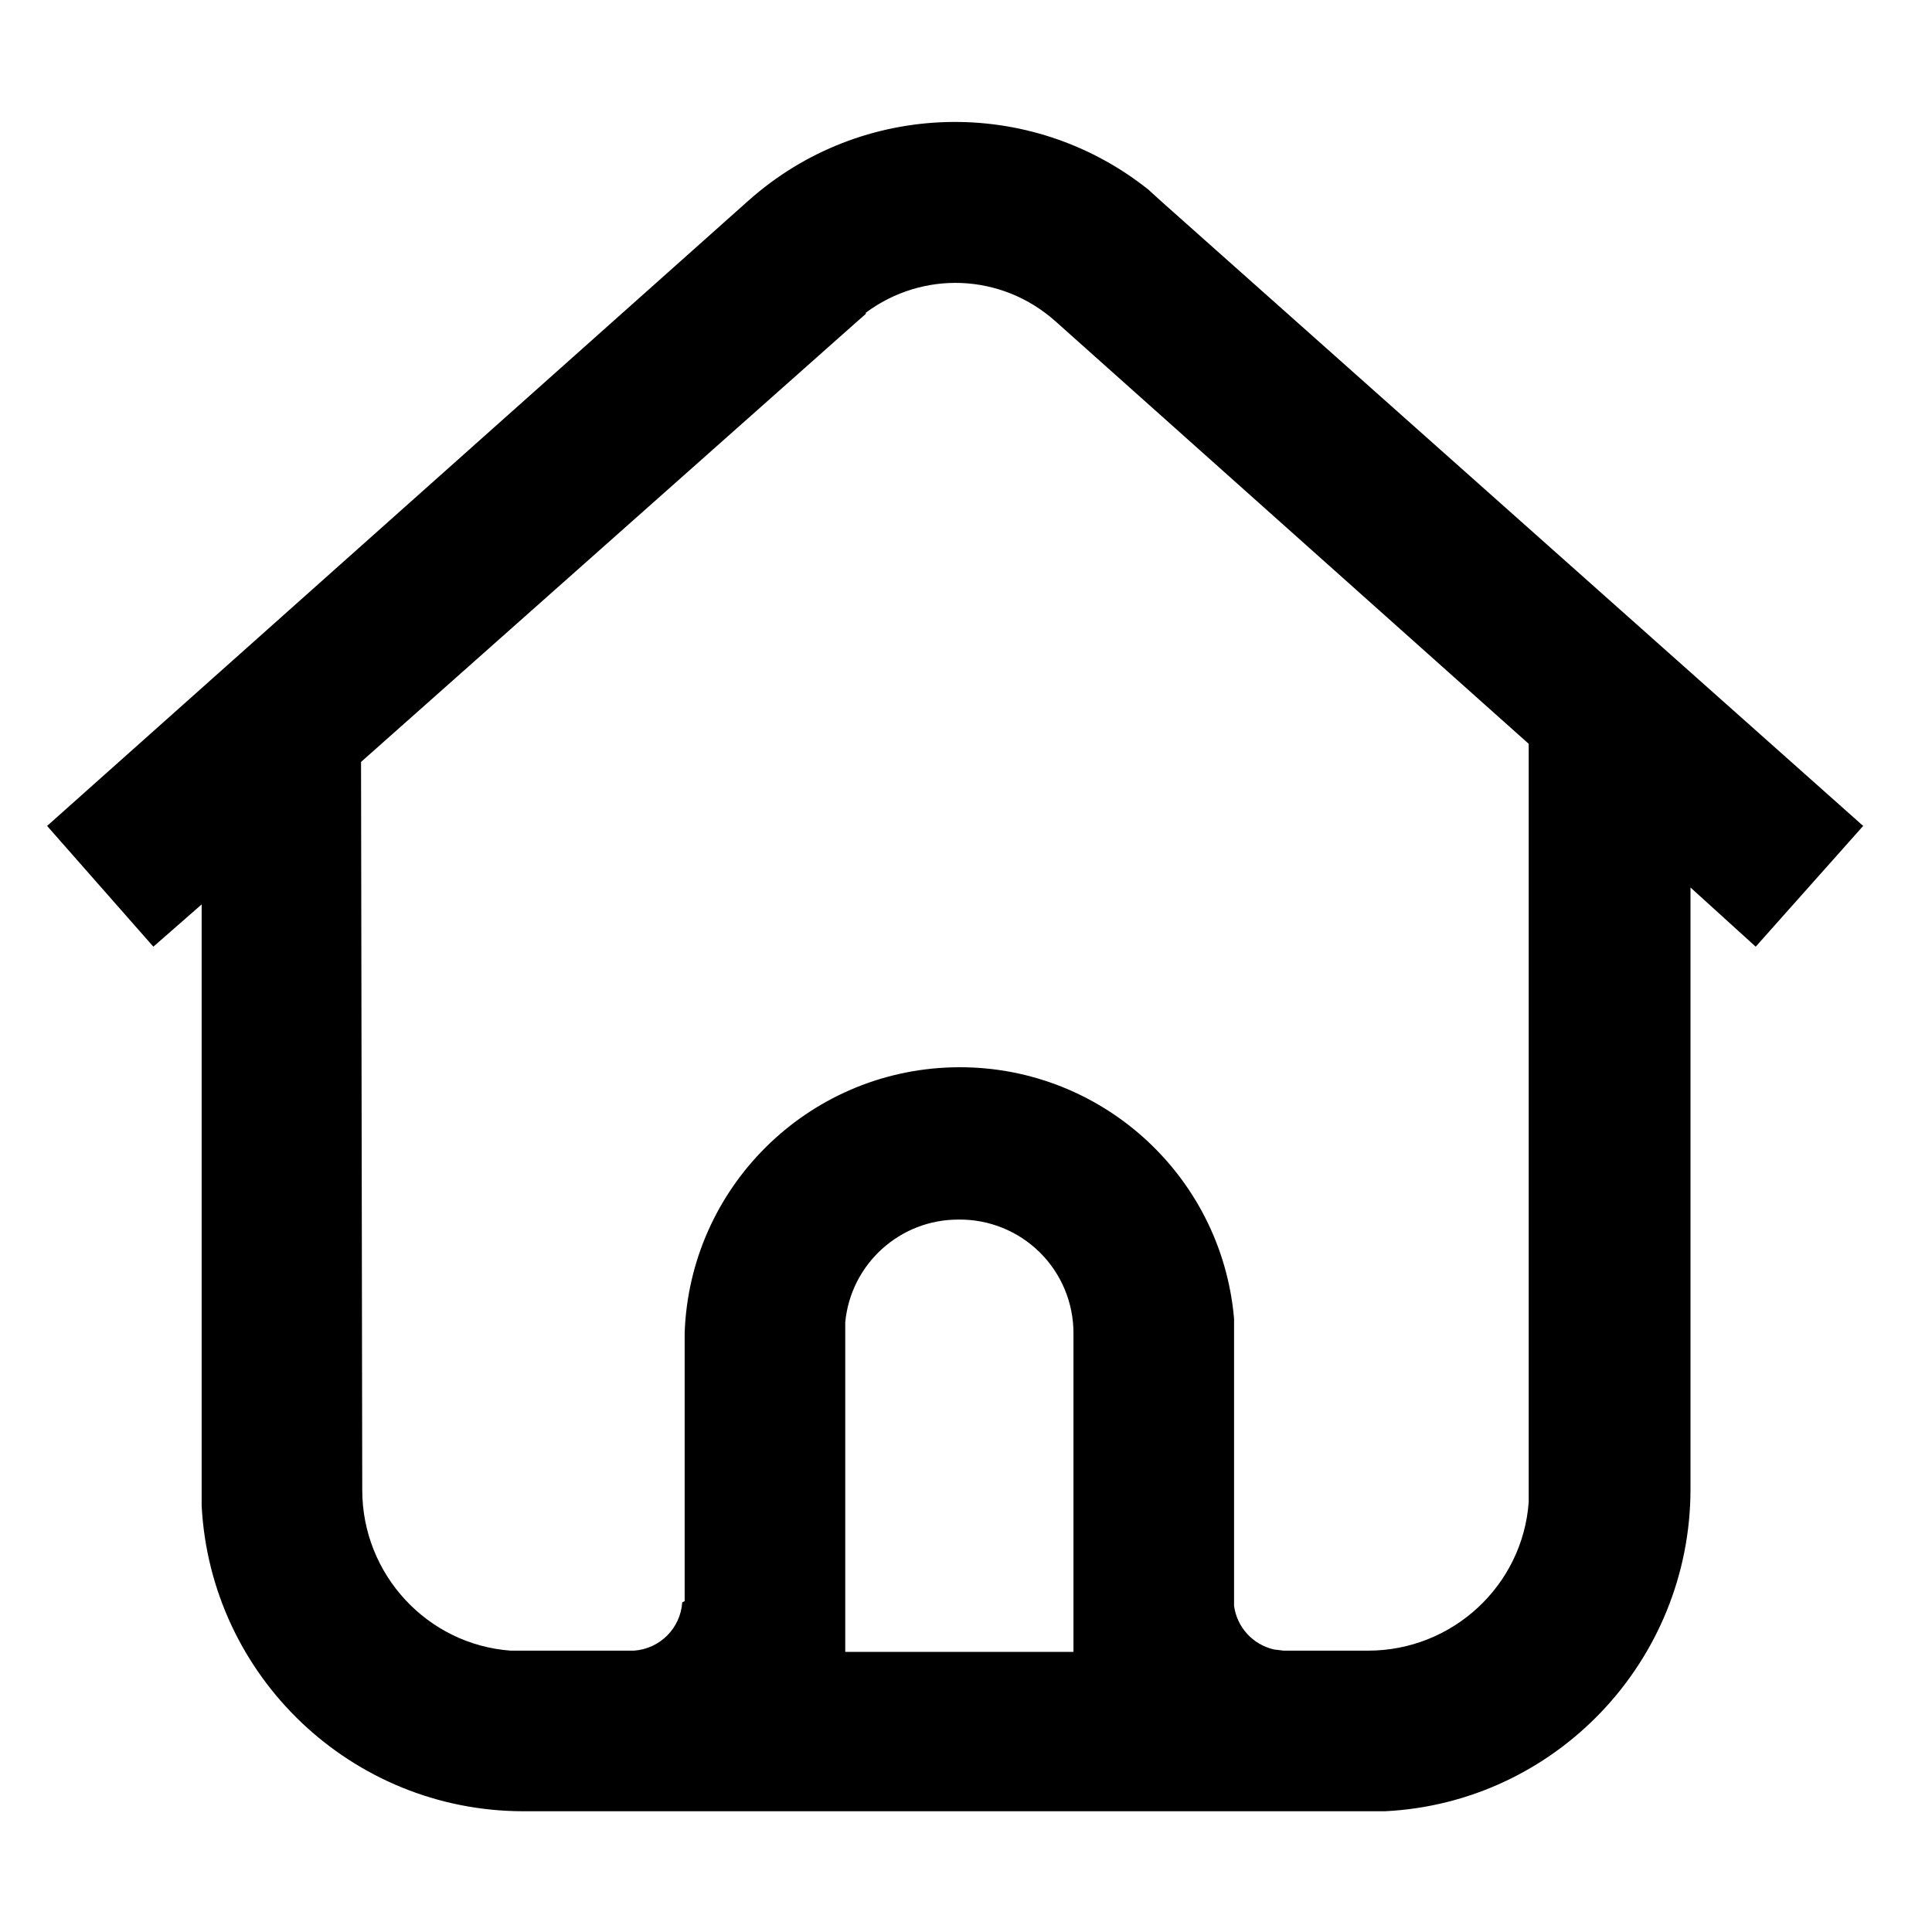
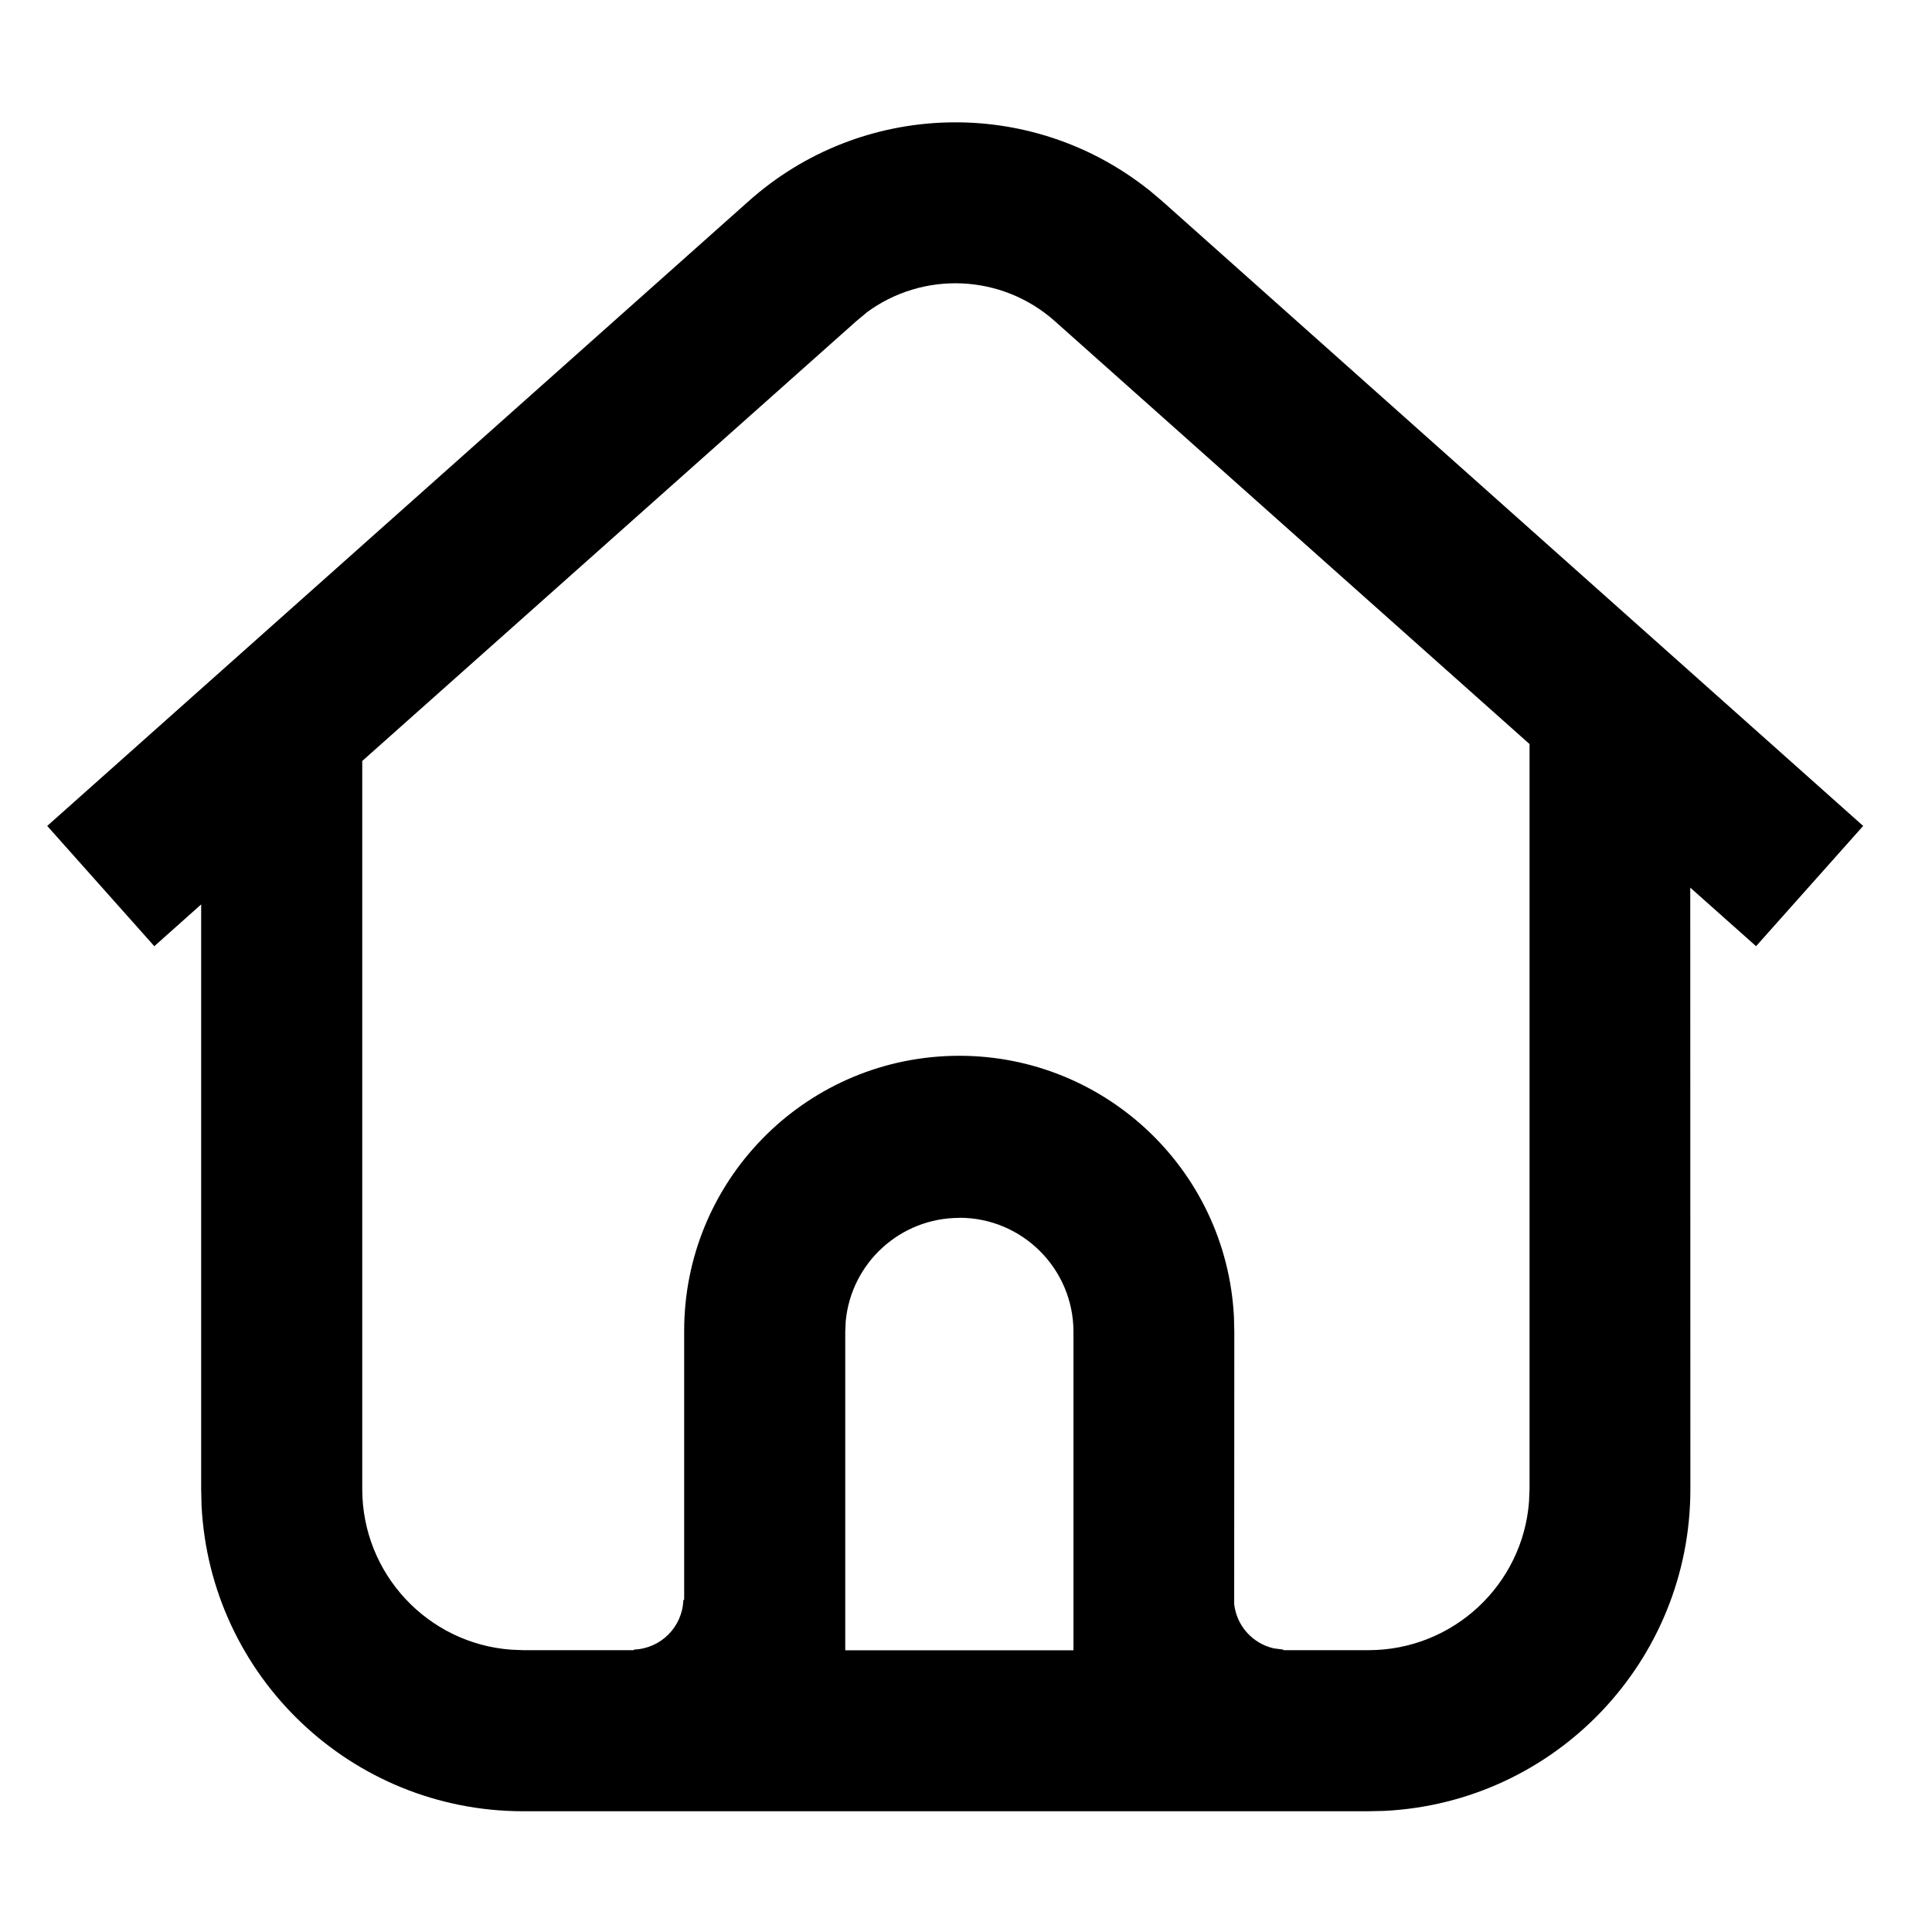
<svg xmlns="http://www.w3.org/2000/svg" width="16" height="16" viewBox="0 0 16 16">
-   <path d="M9.51 1.57l.11.1 5.81 5.17-.89 1-.54-.49v4.98c0 1.43-1.12 2.6-2.53 2.67H4.33a2.67 2.67 0 01-2.66-2.53V7.49l-.4.35-.88-1L6.2 1.66a2.57 2.57 0 013.31-.09zM7.17 2.6l-.08.07-4.1 3.64.01 6.03c0 .7.54 1.28 1.23 1.33h1.02a.43.43 0 00.4-.4l.02-.01v-2.22a2.28 2.28 0 014.55-.12v2.38a.43.43 0 00.33.36l.08.01h.7c.7 0 1.28-.54 1.33-1.23V6.16l-3.92-3.5c-.45-.4-1.1-.42-1.57-.07zm.77 7.5a.94.94 0 00-.94.85v2.73h1.89v-2.64a.94.94 0 00-.95-.94z" fill-rule="evenodd" />
+   <path d="M9.514 1.572l.11.093L15.43 6.84l-.887.996-.545-.485.001 4.982a2.667 2.667 0 01-2.534 2.664l-.133.003h-7a2.667 2.667 0 01-2.663-2.534l-.003-.133V7.49l-.388.346-.887-.996 5.81-5.175a2.572 2.572 0 013.312-.093zm-2.34 1.019l-.084.07L3 6.302v6.03c0 .703.544 1.28 1.234 1.33l.1.004h.913l.005-.005a.425.425 0 00.407-.407l.007-.008V11.03a2.278 2.278 0 014.553-.125l.003.125-.001 2.255a.425.425 0 00.328.366l.077.01.004.005h.703c.703 0 1.28-.544 1.33-1.234l.004-.1v-6.17L8.736 2.66a1.238 1.238 0 00-1.562-.07zm.77 7.495a.945.945 0 00-.94.854L7 11.03v2.637h1.89V11.03a.945.945 0 00-.945-.945z" fill-rule="evenodd" />
</svg>
